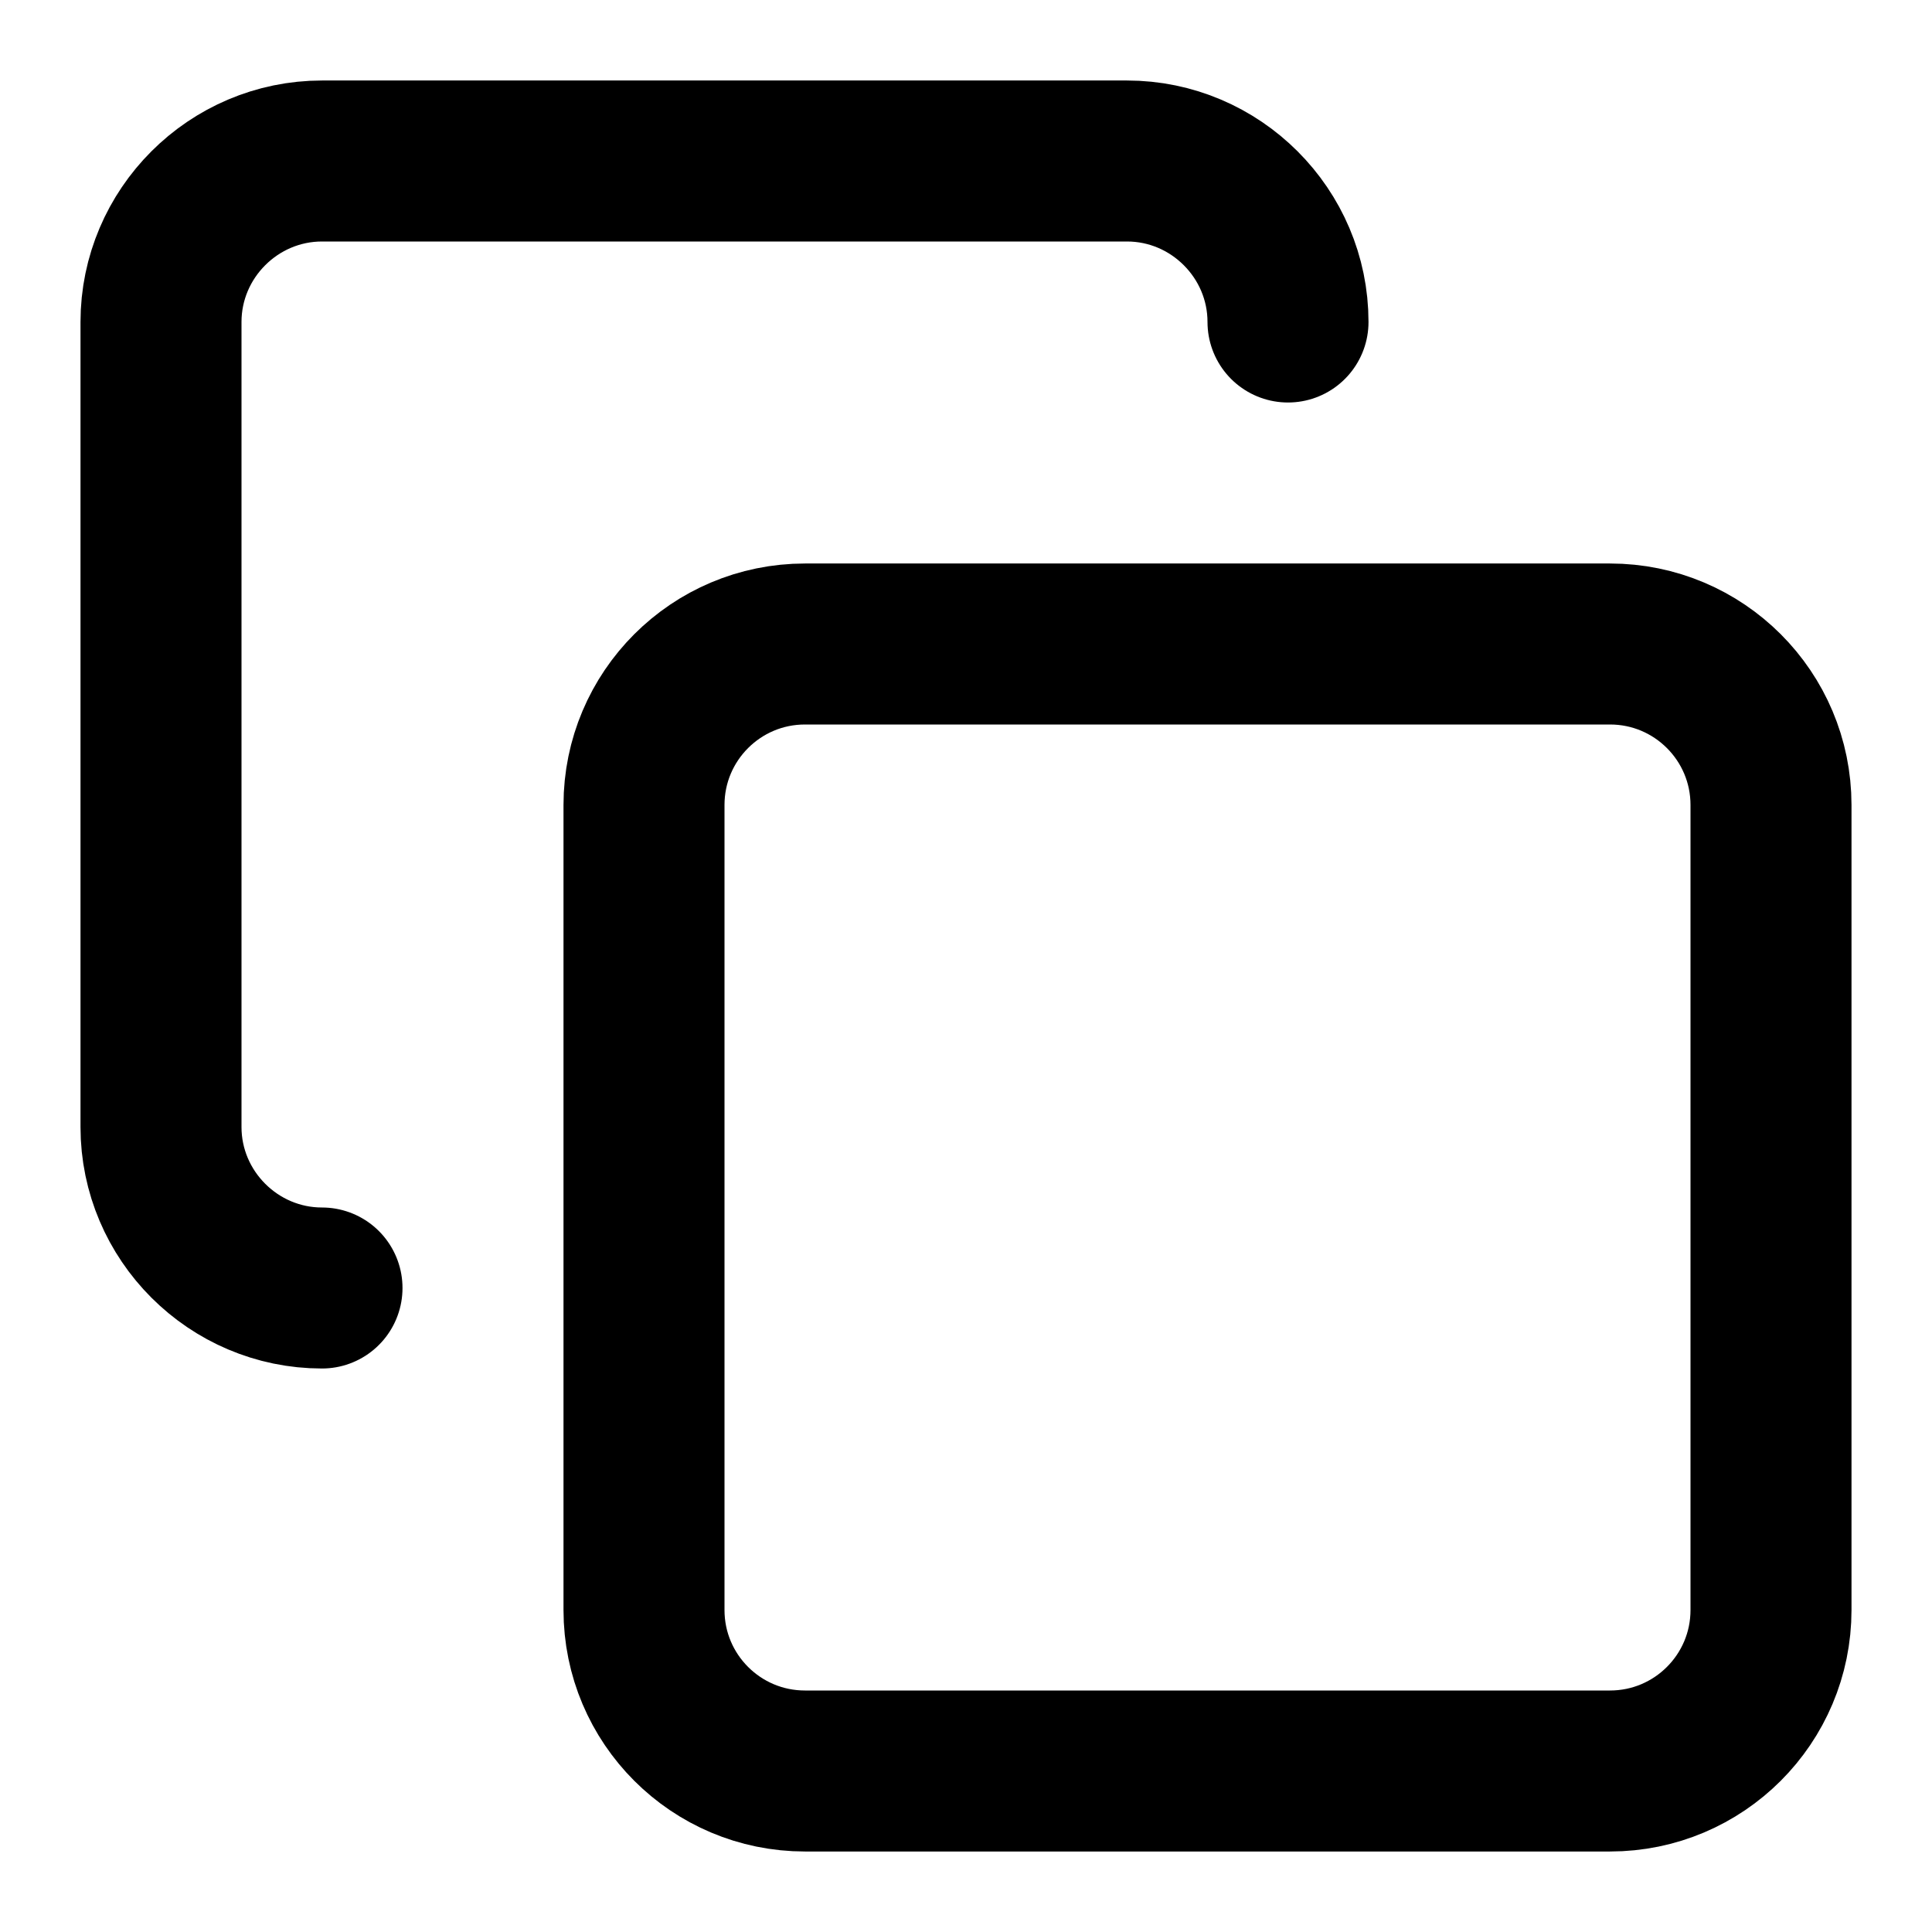
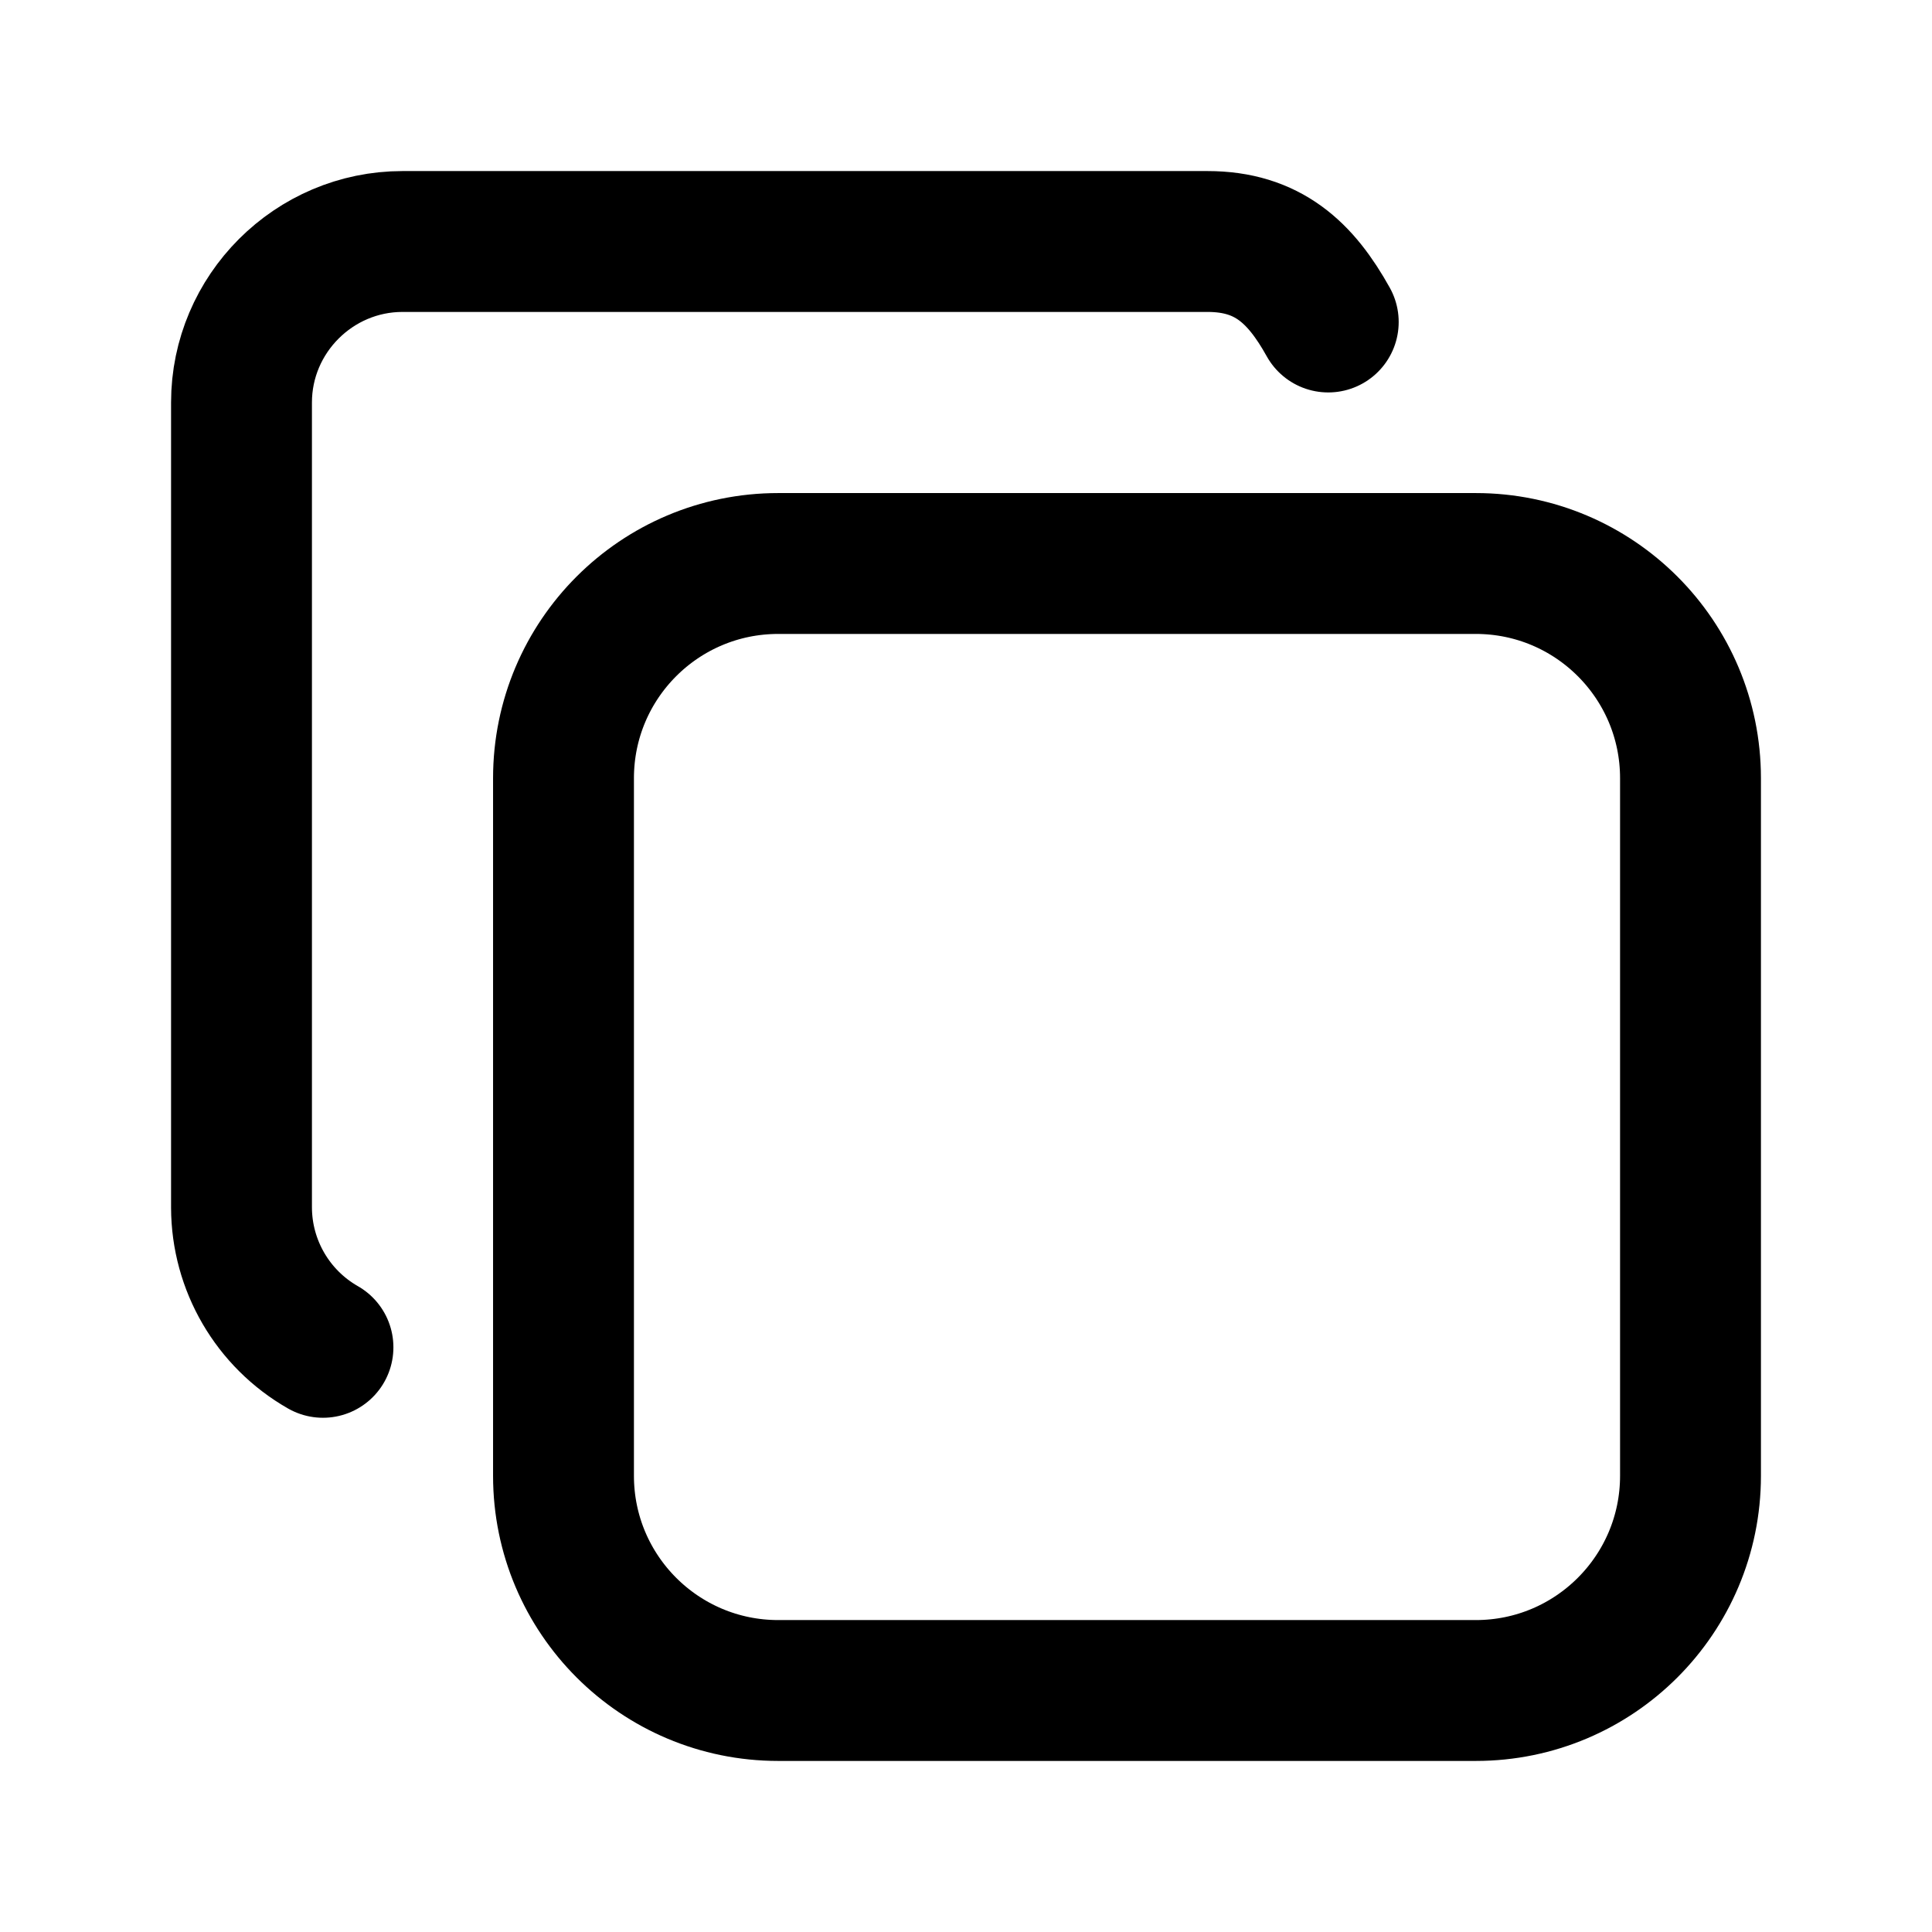
- <svg xmlns="http://www.w3.org/2000/svg" width="24" height="24" viewBox="0 0 24 24" fill="none" stroke="currentColor" stroke-width="2" stroke-linecap="round" stroke-linejoin="round">
-   <rect width="14" height="14" x="8" y="8" rx="2" ry="2" />
-   <path d="M4 16c-1.1 0-2-.9-2-2V4c0-1.1.9-2 2-2h10c1.1 0 2 .9 2 2" />
+ <svg xmlns="http://www.w3.org/2000/svg" width="24" height="24" viewBox="0 0 24 24" fill="none" stroke="currentColor" stroke-width="1.75" stroke-linecap="round" stroke-linejoin="round">
+   <path d="M7 7m0 2.667a2.667 2.667 0 0 1 2.667 -2.667h8.666a2.667 2.667 0 0 1 2.667 2.667v8.666a2.667 2.667 0 0 1 -2.667 2.667h-8.666a2.667 2.667 0 0 1 -2.667 -2.667z" />
+   <path d="M4.012 16.737a2.005 2.005 0 0 1 -1.012 -1.737v-10c0 -1.1 .9 -2 2 -2h10c.75 0 1.158 .385 1.5 1" />
</svg>
